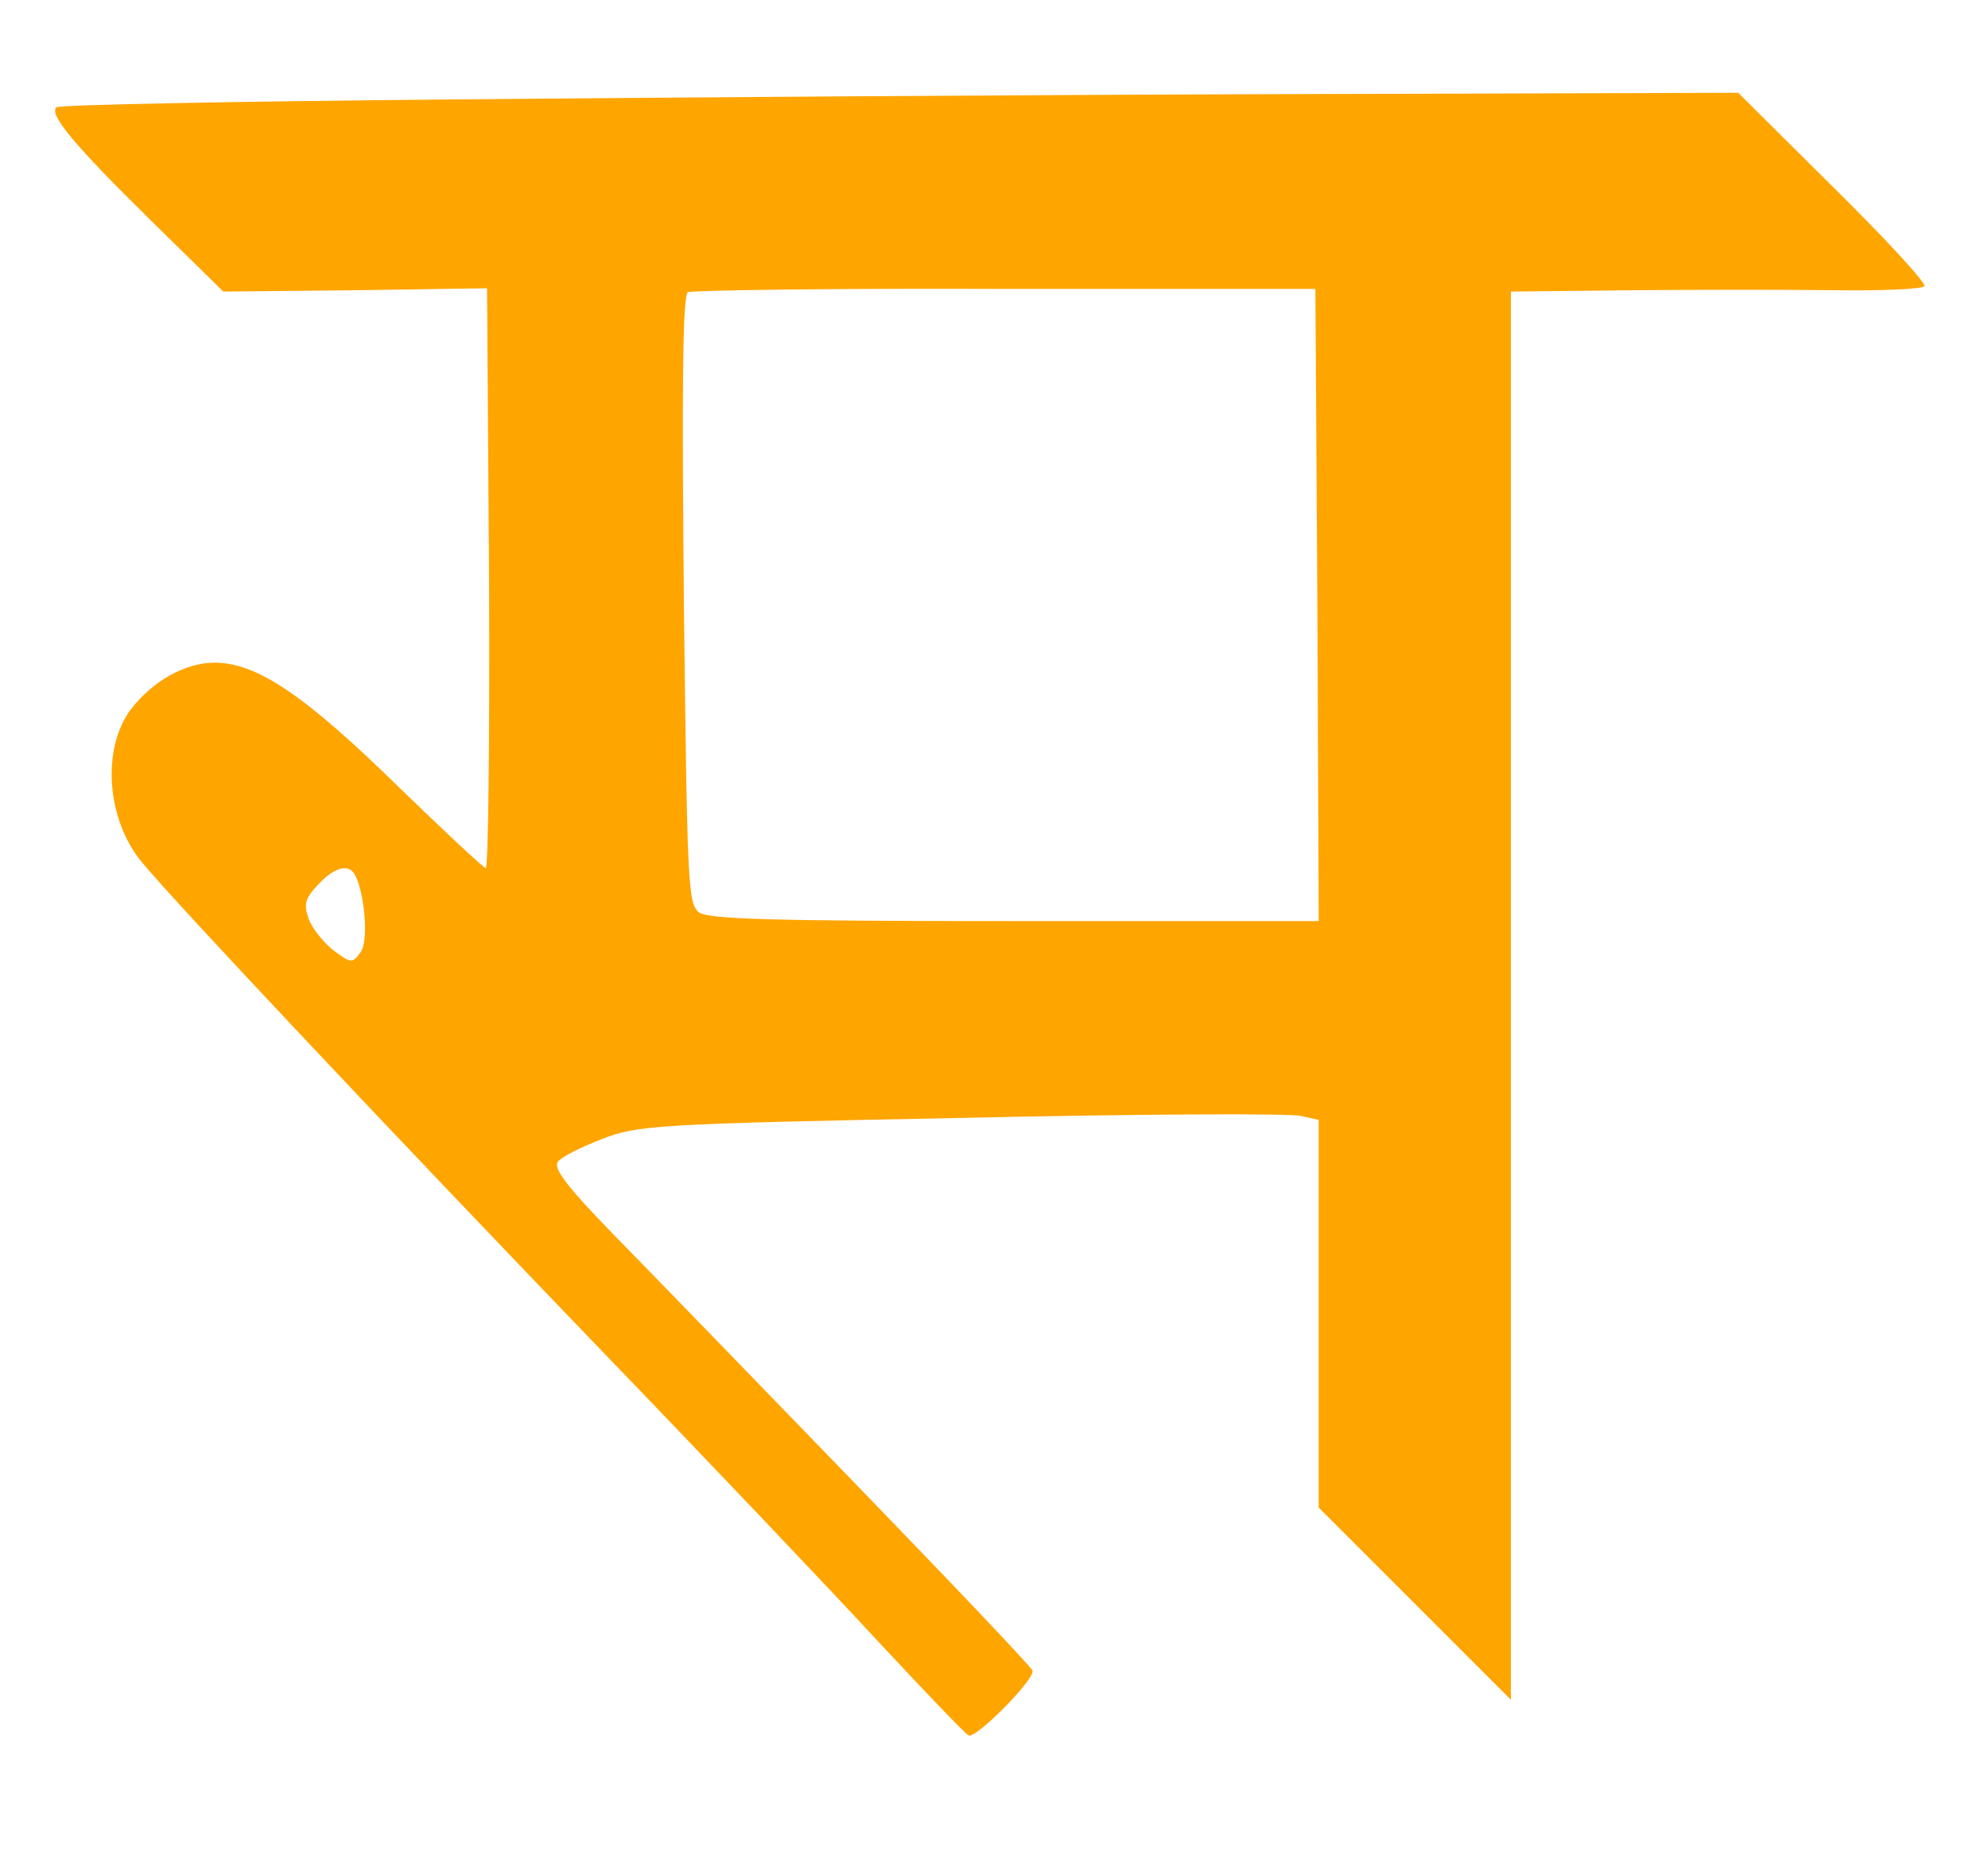
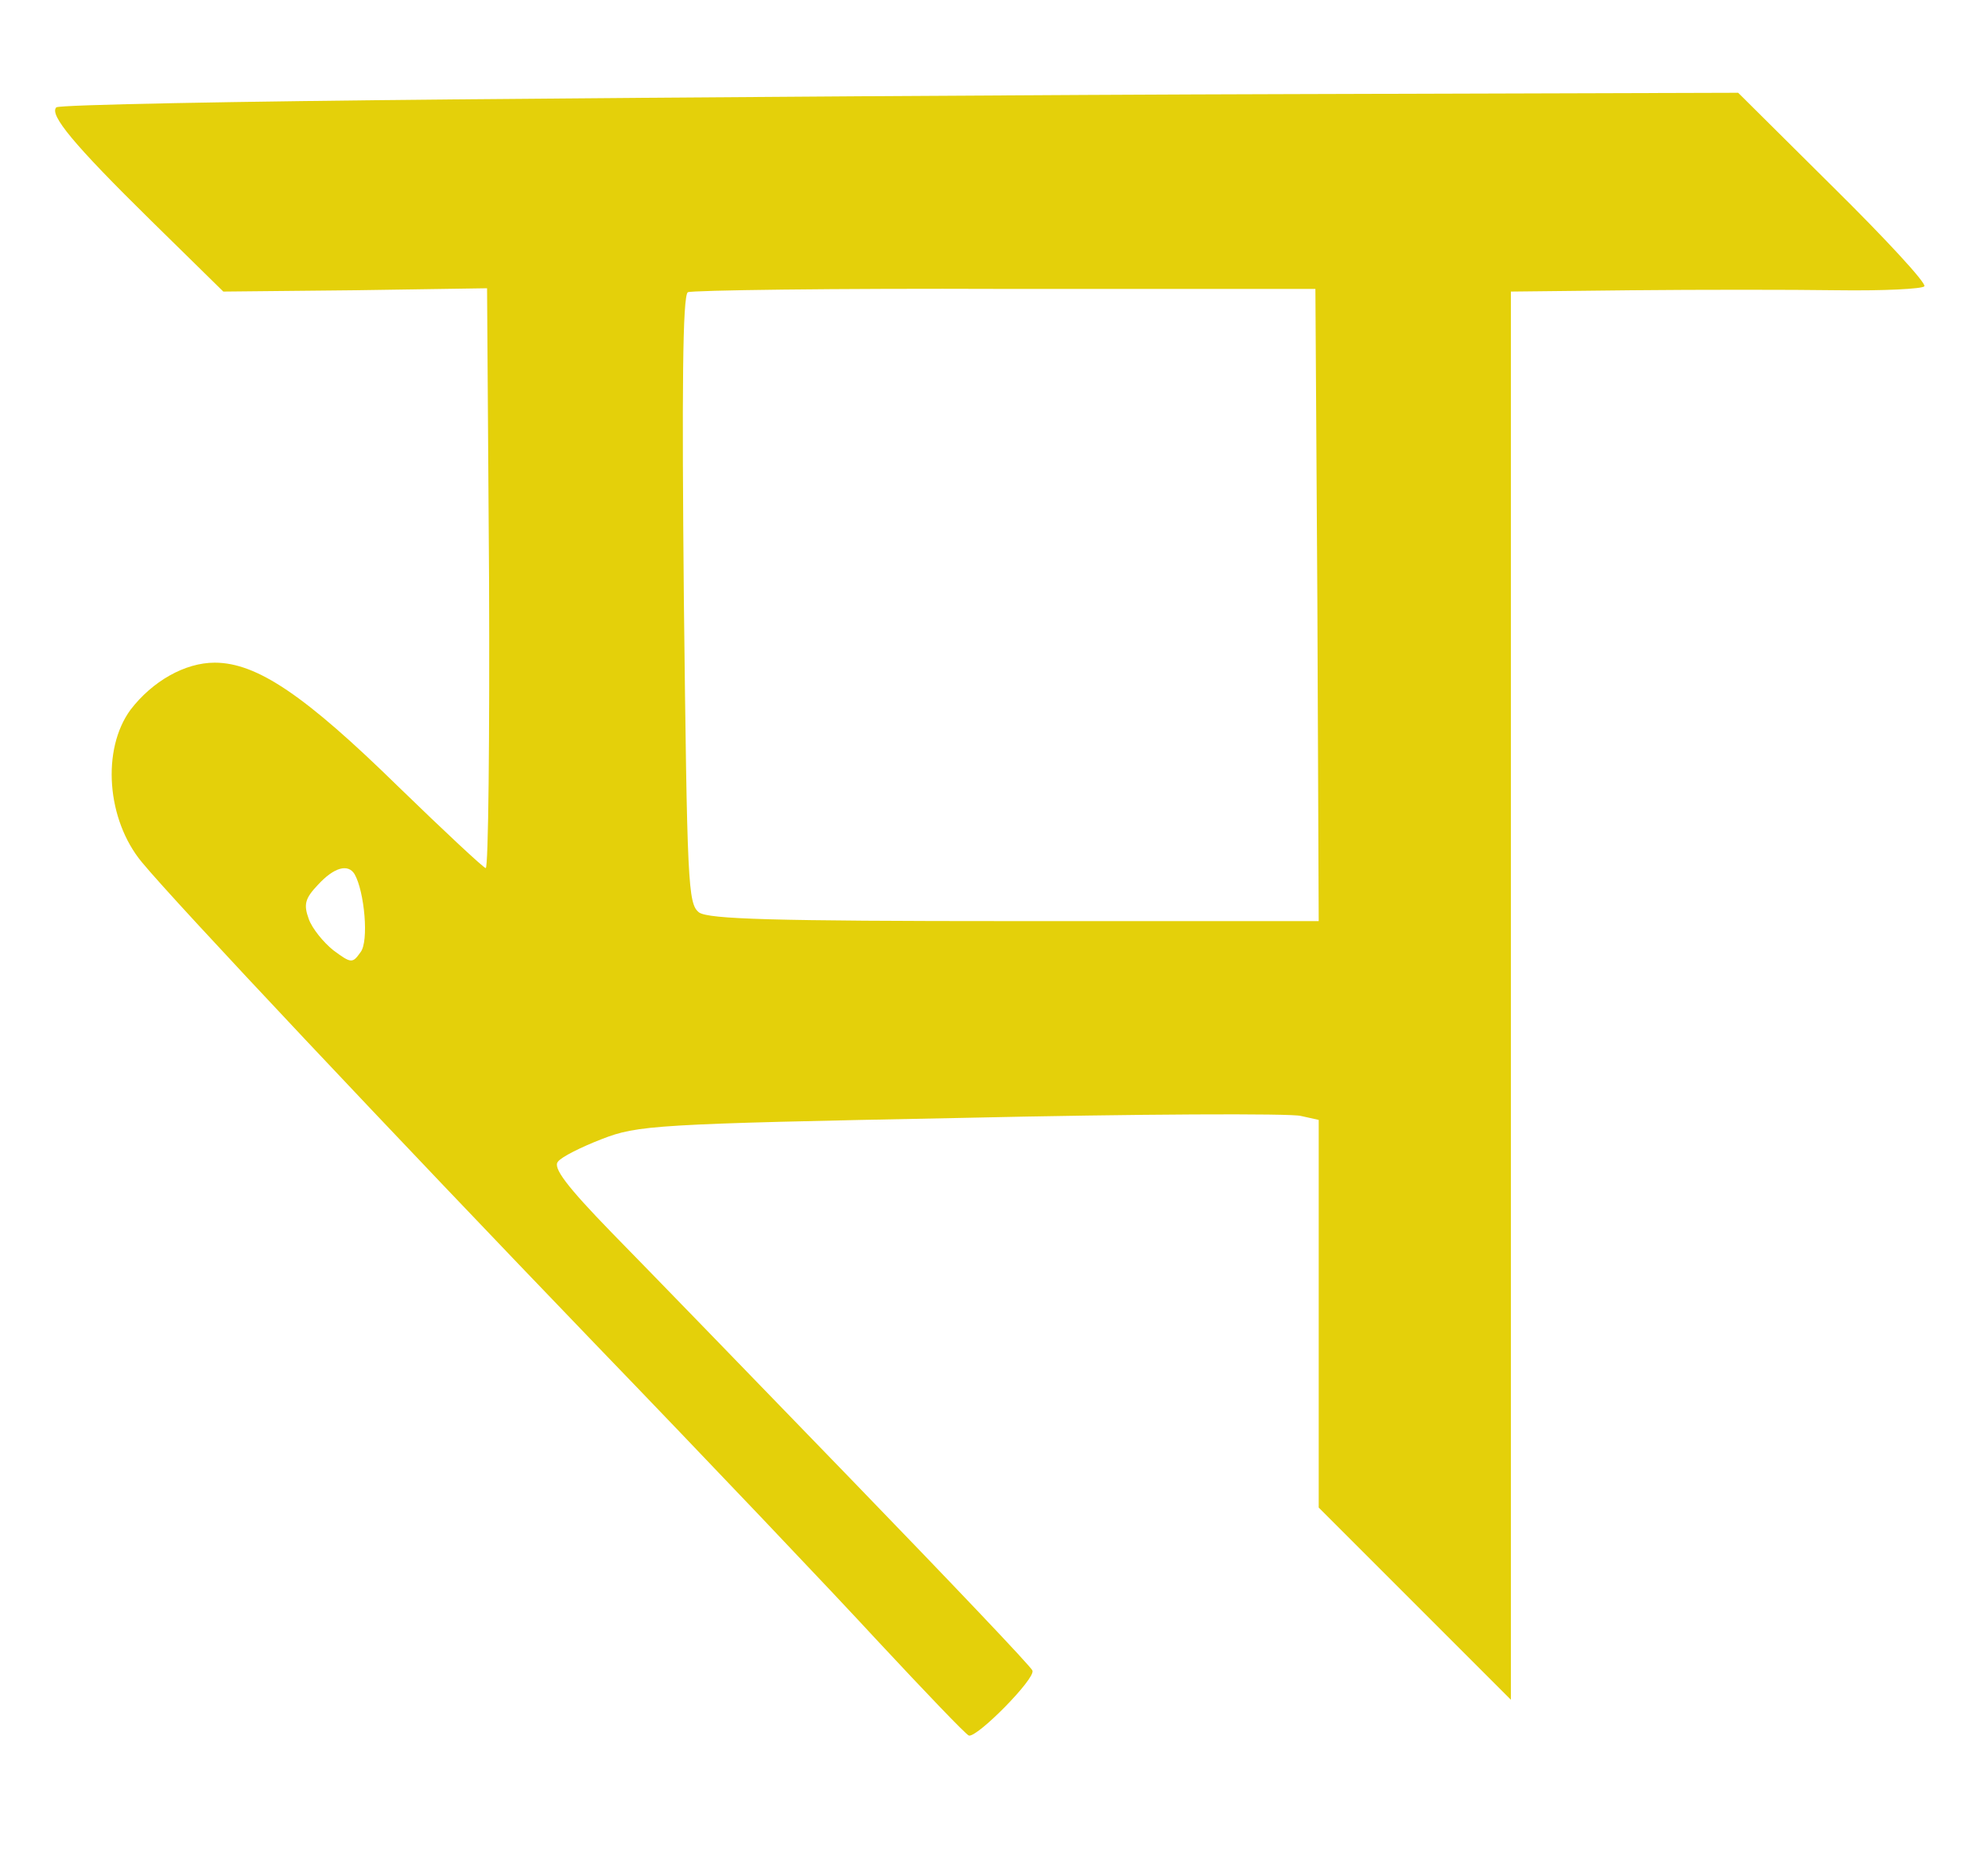
<svg xmlns="http://www.w3.org/2000/svg" version="1.0" width="300pt" height="280pt" viewBox="0 0 300 280" preserveAspectRatio="xMidYMid meet">
-   <g transform="translate(0,280) scale(0.1,-0.1)" fill="orange" stroke="none">
+   <g transform="translate(0,280) scale(0.1,-0.1)" fill="#e4d00a" stroke="none">
    <path d="M683 2650 c-325 -3 -594 -8 -598 -12 -11 -11 26 -56 143 -171 l109 -107 199 2 199 3 3 -437 c1 -241 -1 -438 -5 -438 -3 0 -63 56 -132 123 -140 137 -213 187 -277 187 -45 0 -94 -28 -127 -71 -44 -60 -36 -166 17 -230 51 -62 379 -410 684 -727 166 -172 358 -374 428 -450 70 -75 131 -139 136 -141 12 -4 101 86 96 98 -1 5 -124 134 -273 288 -148 153 -311 321 -362 373 -68 70 -89 98 -81 107 5 7 35 22 66 34 54 21 79 23 542 32 267 6 498 7 513 3 l27 -6 0 -293 0 -292 145 -145 145 -145 0 1063 0 1062 183 2 c100 1 239 1 309 0 70 -1 129 2 132 6 3 5 -59 72 -138 150 l-143 142 -674 -2 c-371 -1 -940 -5 -1266 -8z m1305 -763 l2 -477 -458 0 c-368 0 -462 3 -477 13 -17 13 -18 42 -23 471 -3 315 -2 460 6 465 5 3 221 6 479 5 l468 0 3 -477z m-1453 -406 c15 -26 22 -102 9 -118 -12 -17 -14 -17 -41 3 -15 12 -32 33 -37 47 -8 22 -6 31 14 52 24 26 45 32 55 16z" />
  </g>
</svg>
